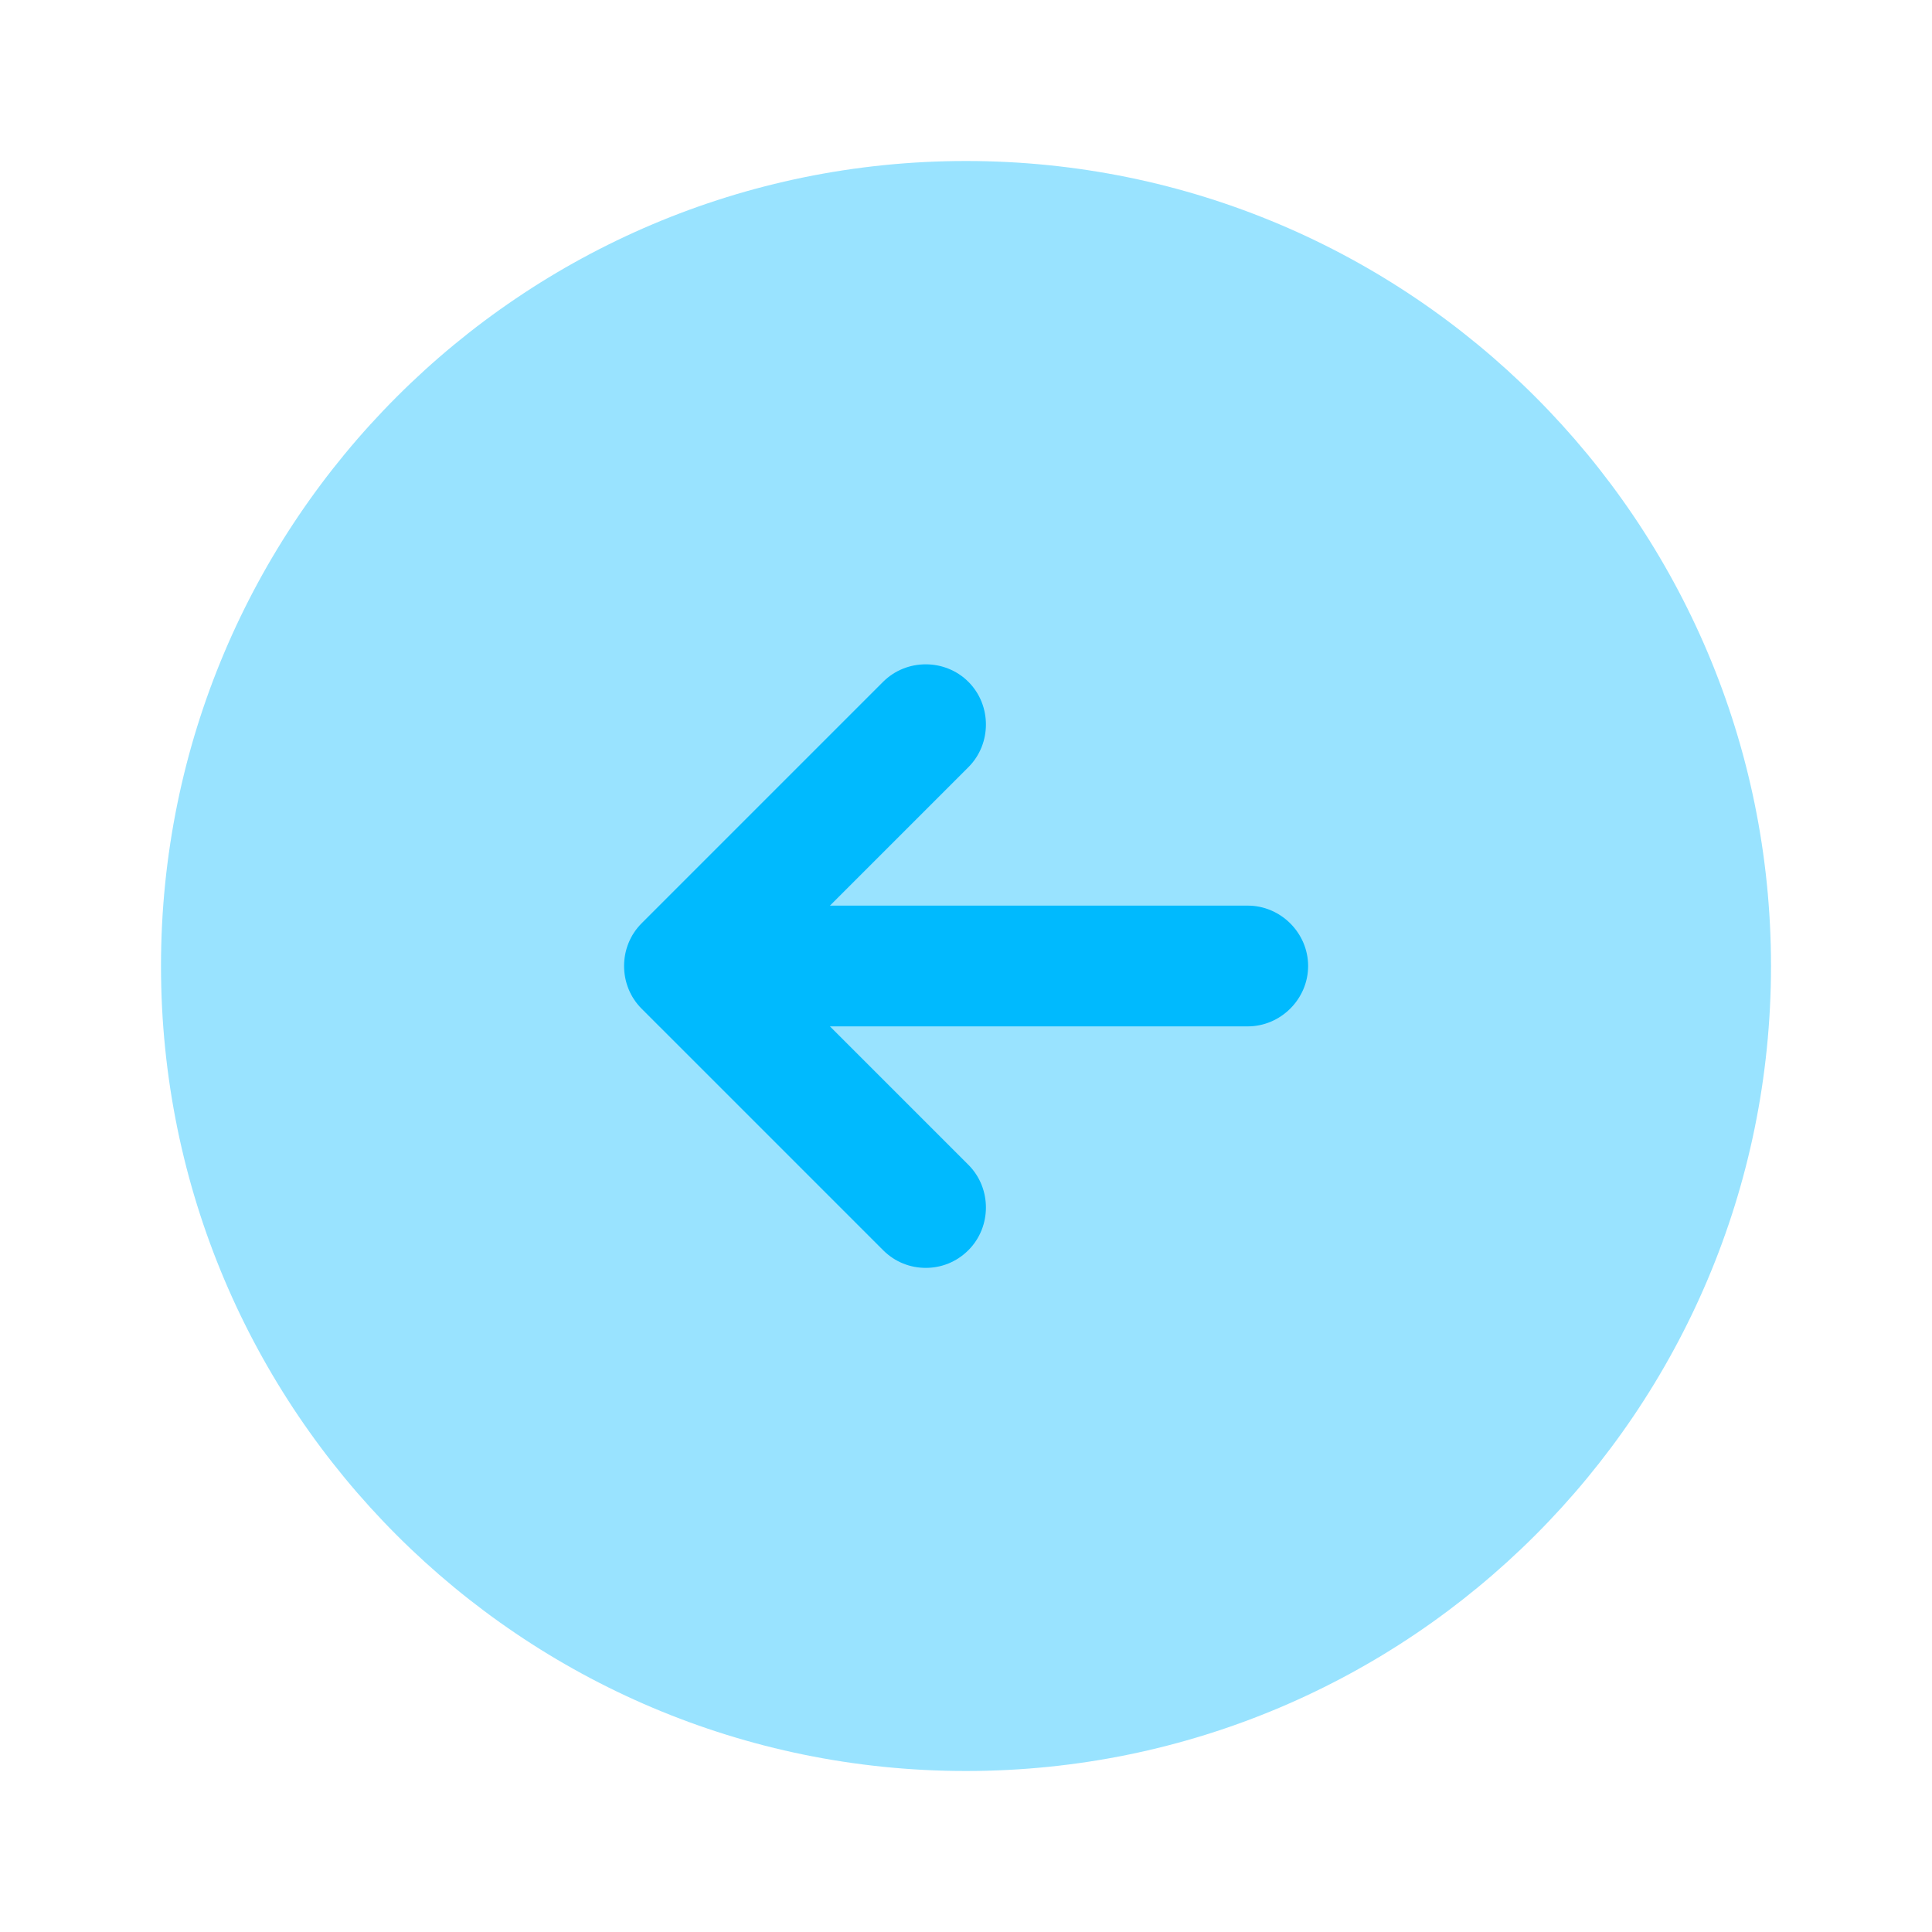
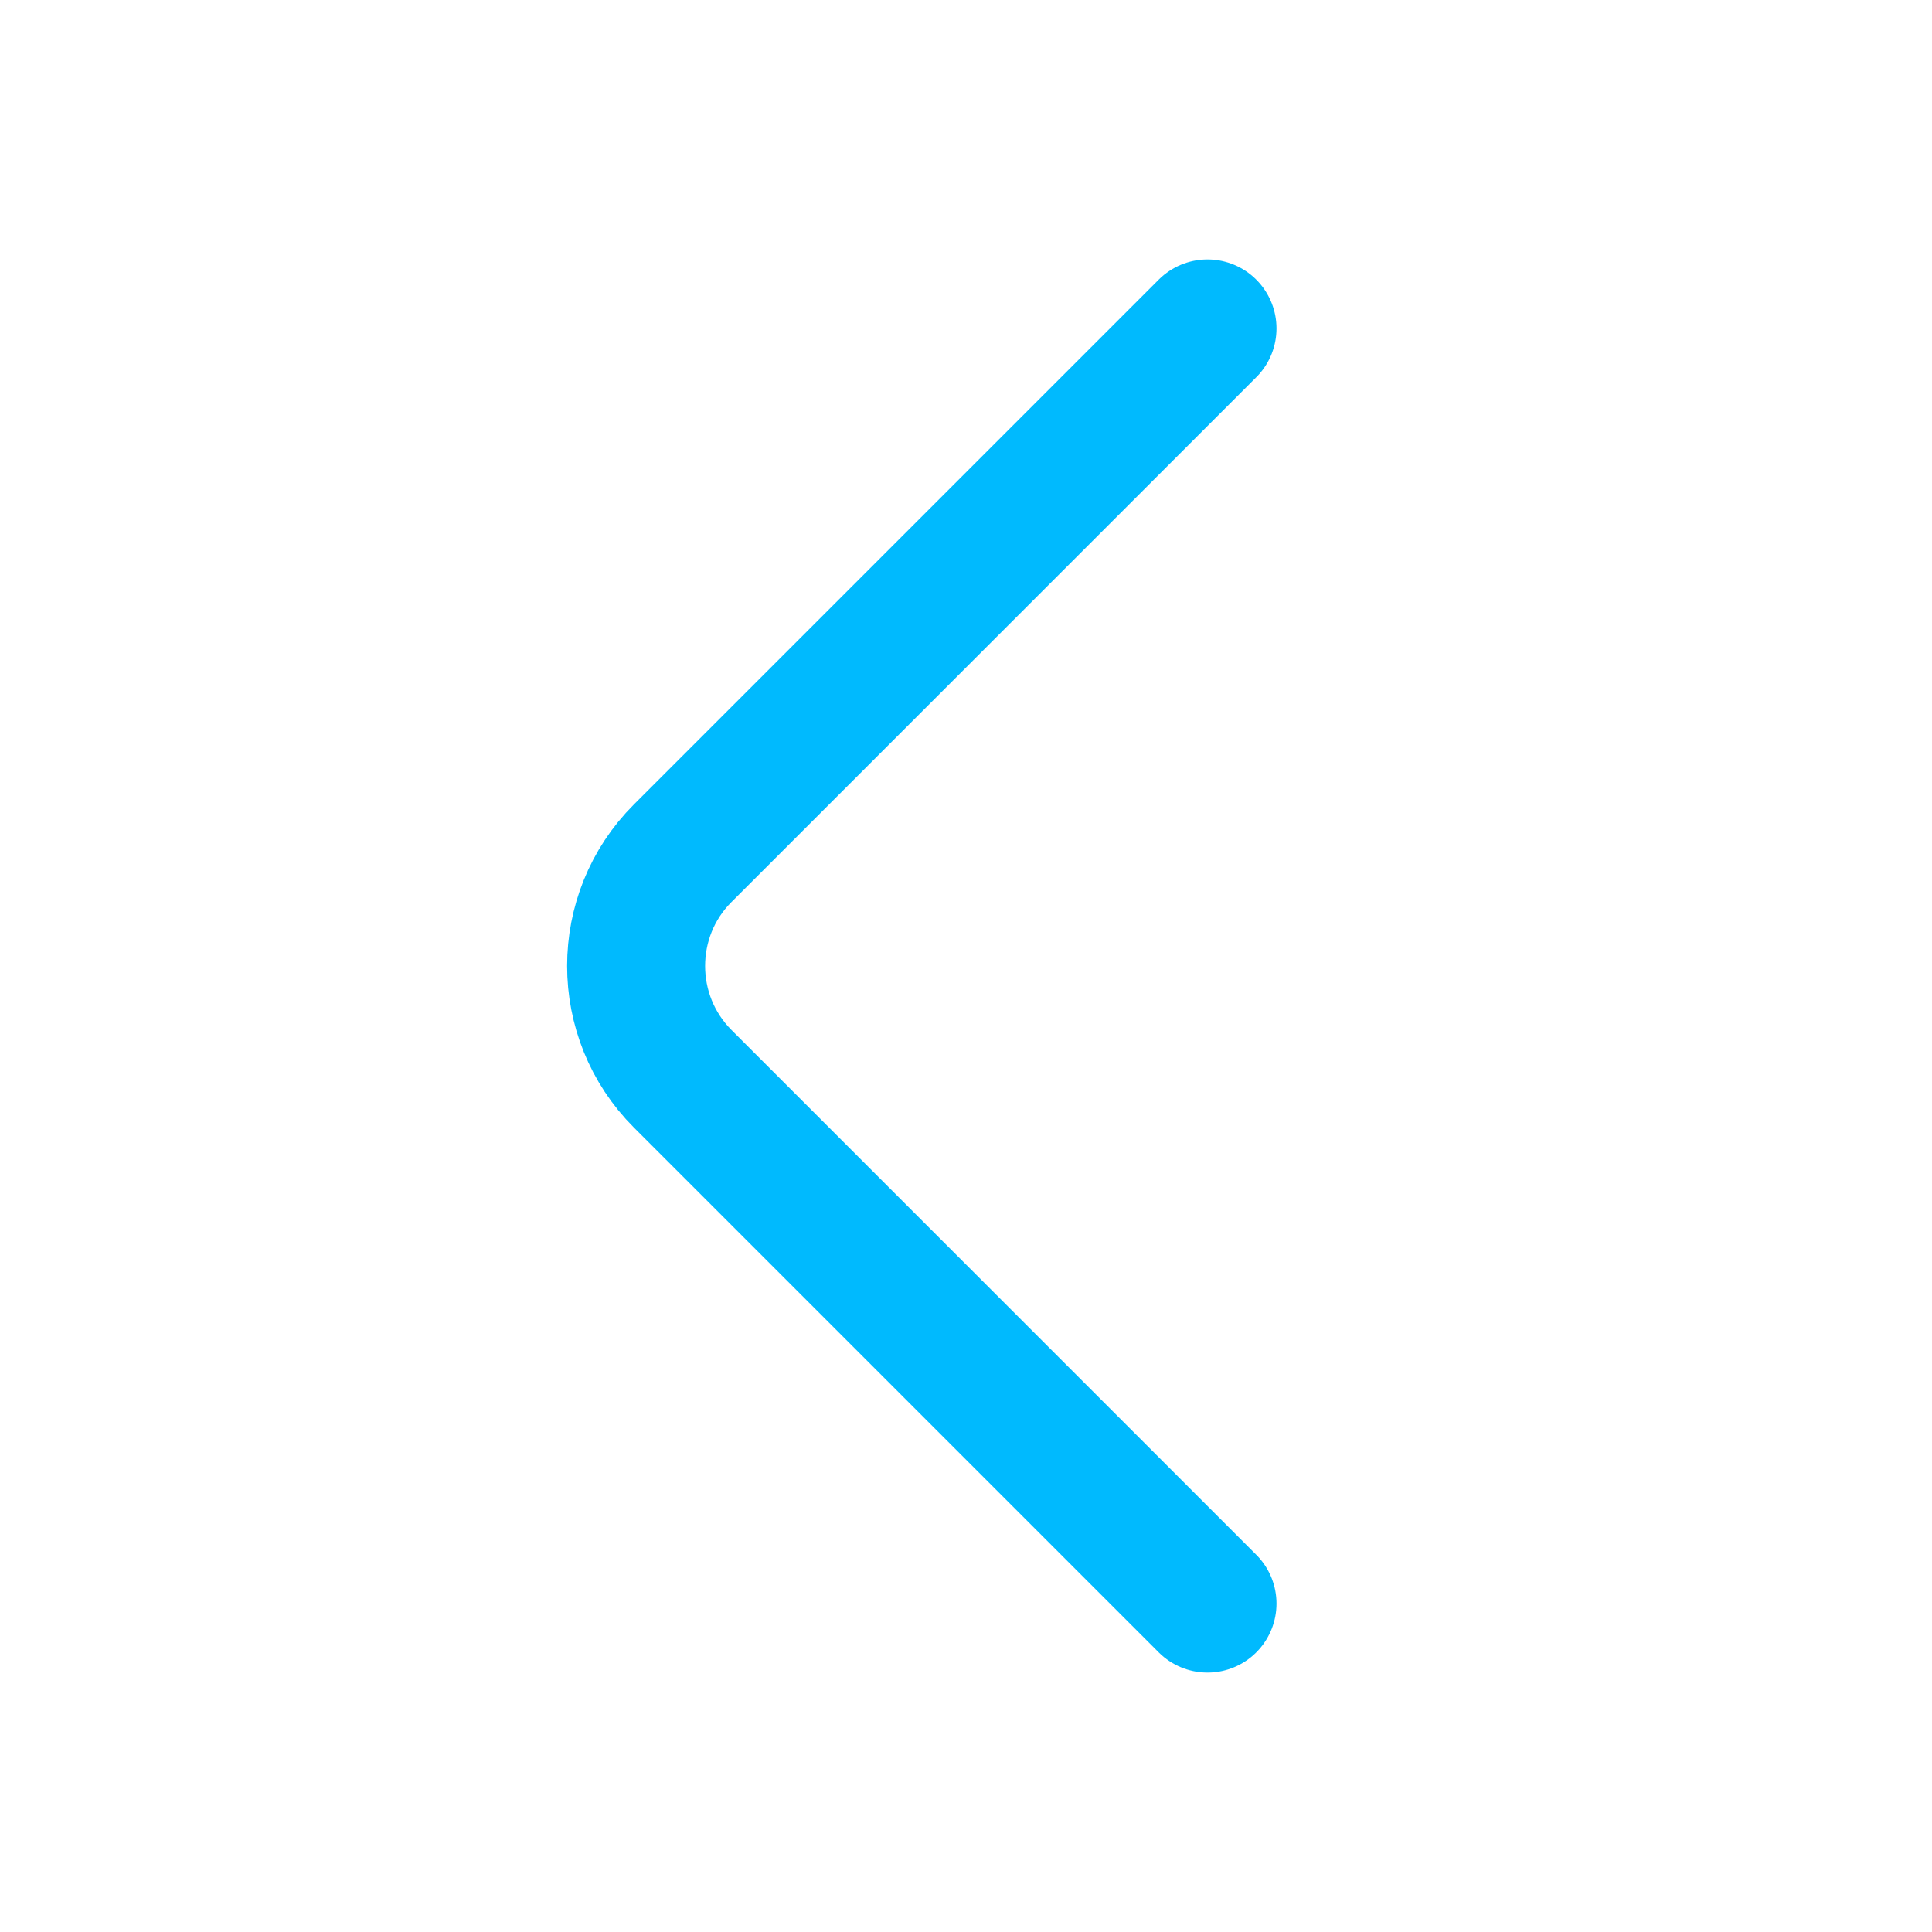
- <svg xmlns="http://www.w3.org/2000/svg" width="24" height="24" viewBox="0 0 24 24" fill="none">
-   <path opacity="0.4" d="M12 22C17.523 22 22 17.523 22 12C22 6.477 17.523 2 12 2C6.477 2 2 6.477 2 12C2 17.523 6.477 22 12 22Z" fill="#00BAFE" />
-   <path d="M15.5 11.25H10.31L12.03 9.53C12.32 9.24 12.32 8.76 12.03 8.47C11.74 8.18 11.26 8.18 10.97 8.47L7.97 11.47C7.68 11.76 7.68 12.24 7.97 12.53L10.97 15.53C11.12 15.68 11.31 15.75 11.5 15.75C11.69 15.75 11.88 15.68 12.03 15.53C12.32 15.24 12.32 14.76 12.03 14.47L10.31 12.75H15.5C15.91 12.75 16.25 12.41 16.25 12C16.25 11.59 15.91 11.25 15.5 11.25Z" fill="#00BAFE" />
+ <svg xmlns="http://www.w3.org/2000/svg" width="14" height="14" viewBox="0 0 14 14" fill="none">
+   <path d="M8.75 11.62L4.947 7.817C4.497 7.367 4.497 6.632 4.947 6.183L8.75 2.38" stroke="#00BAFE" stroke-miterlimit="10" stroke-linecap="round" stroke-linejoin="round" />
</svg>
